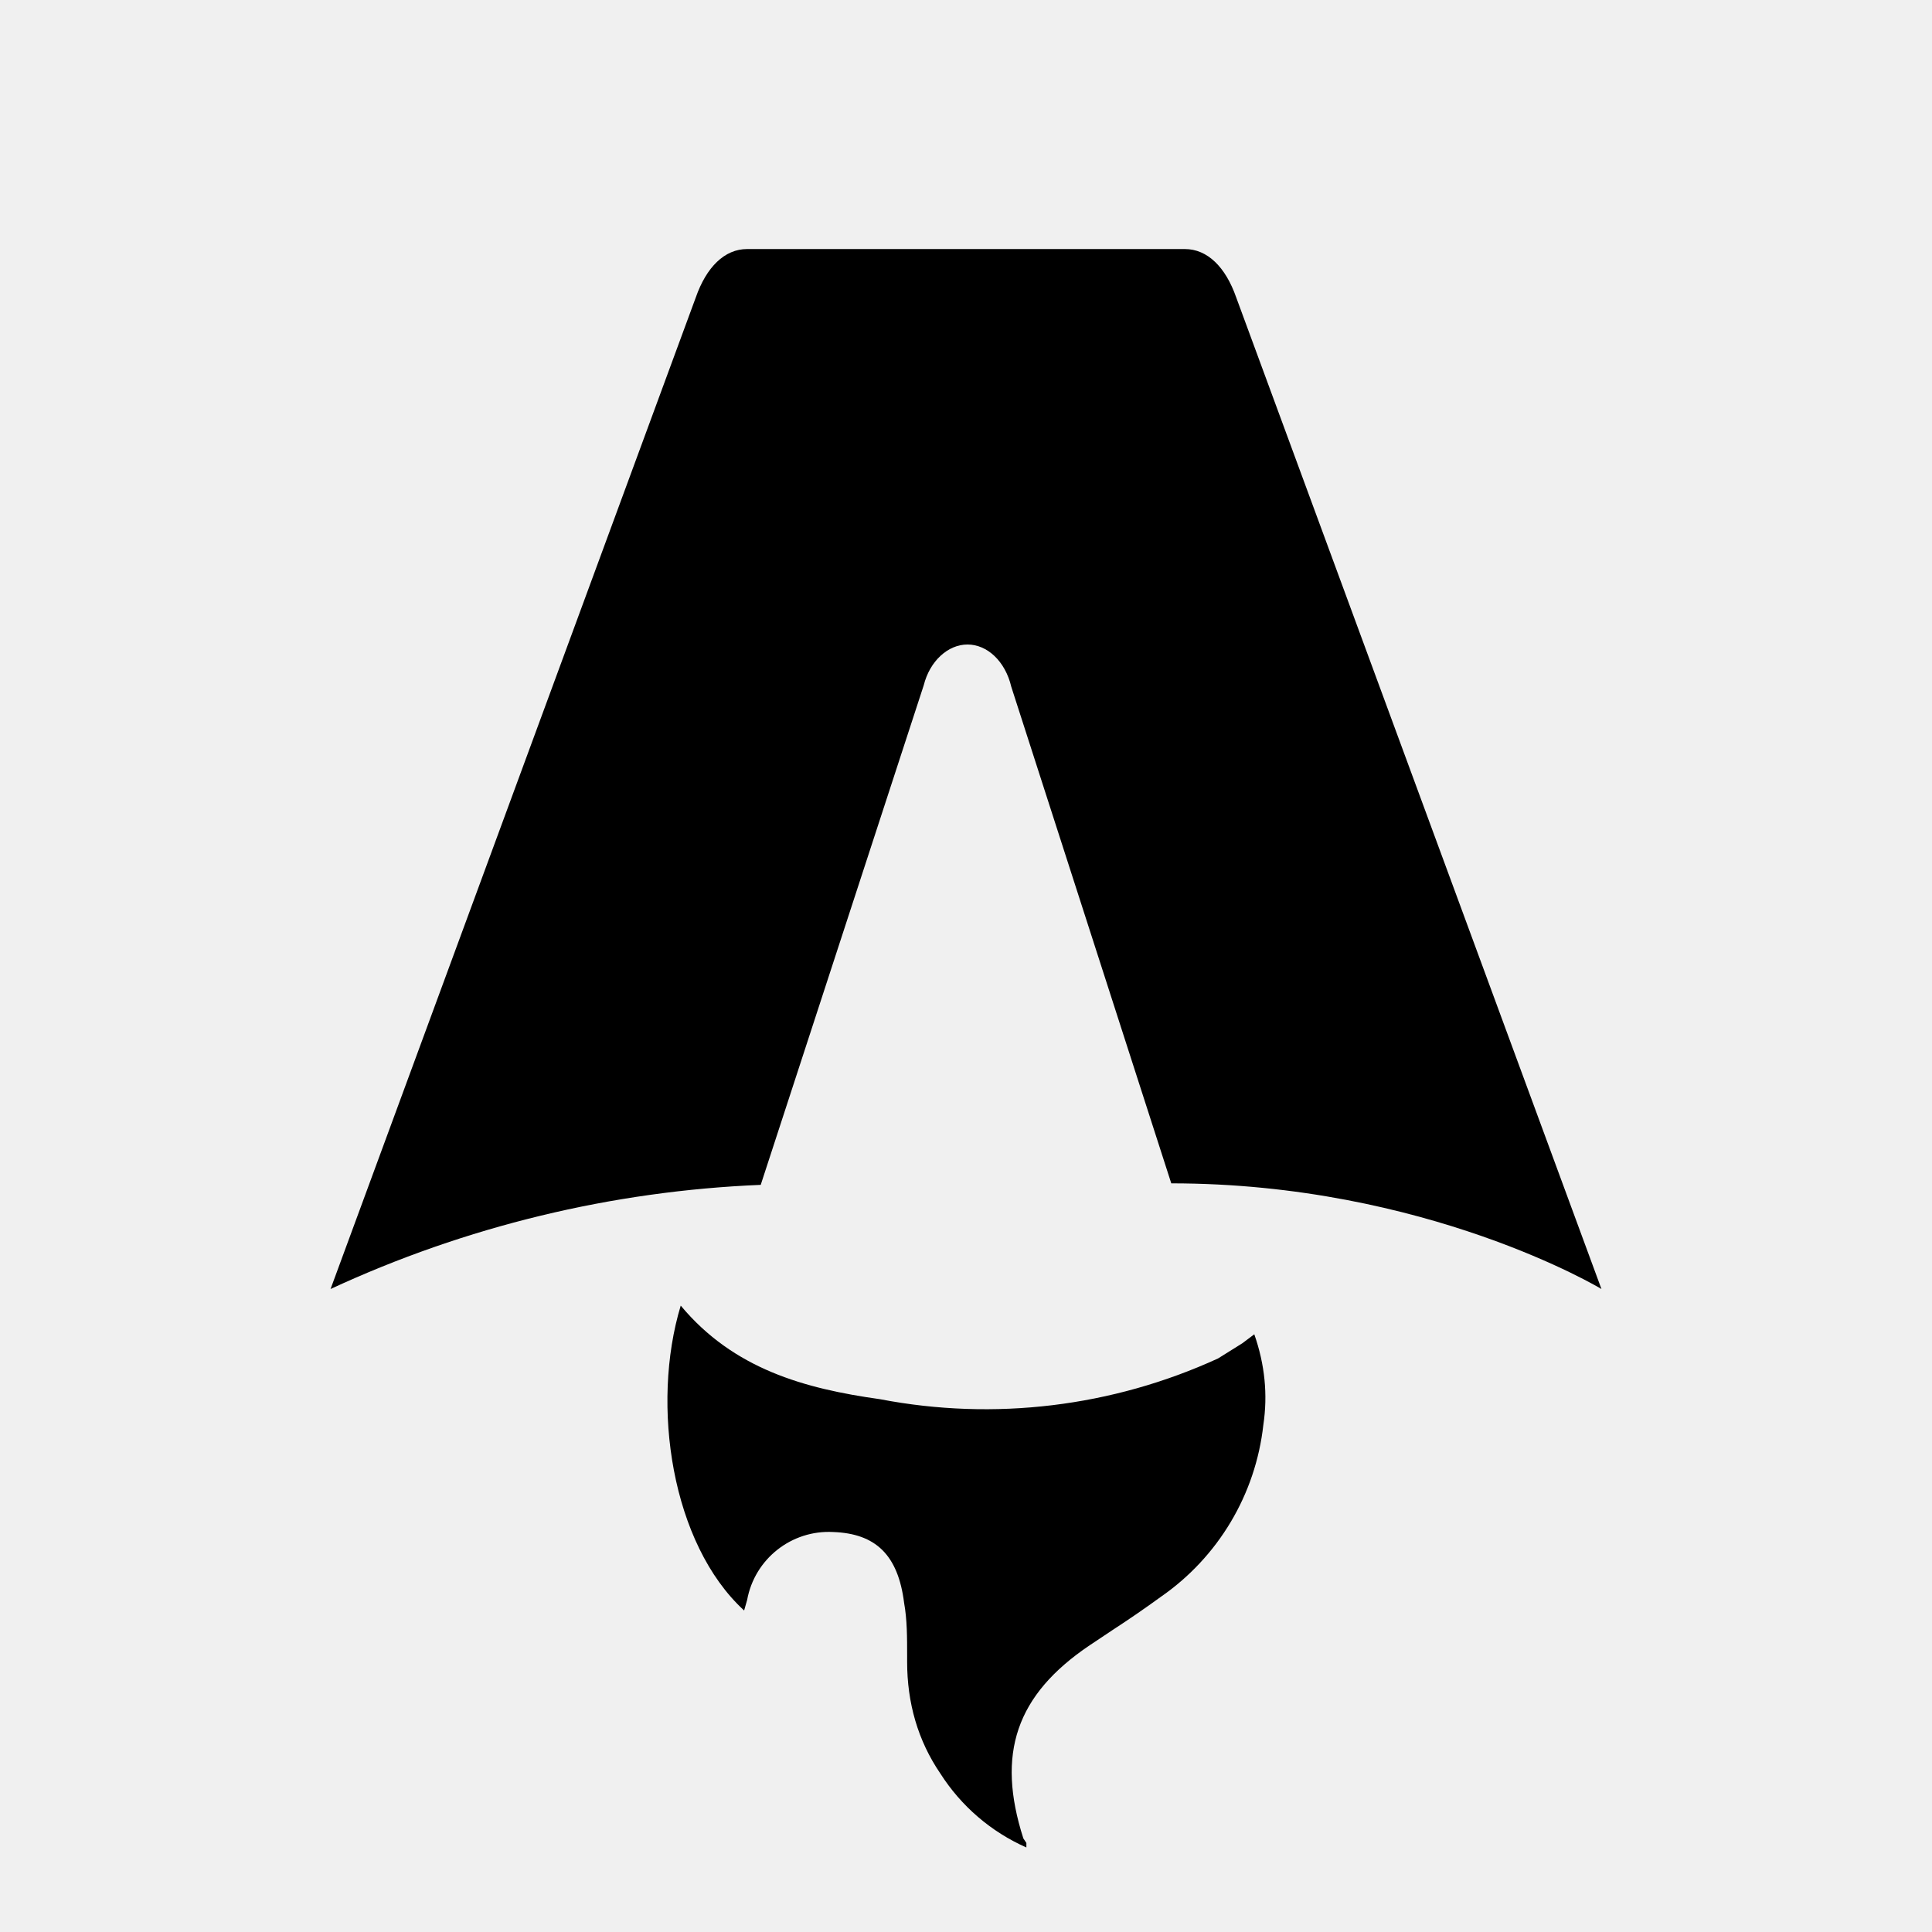
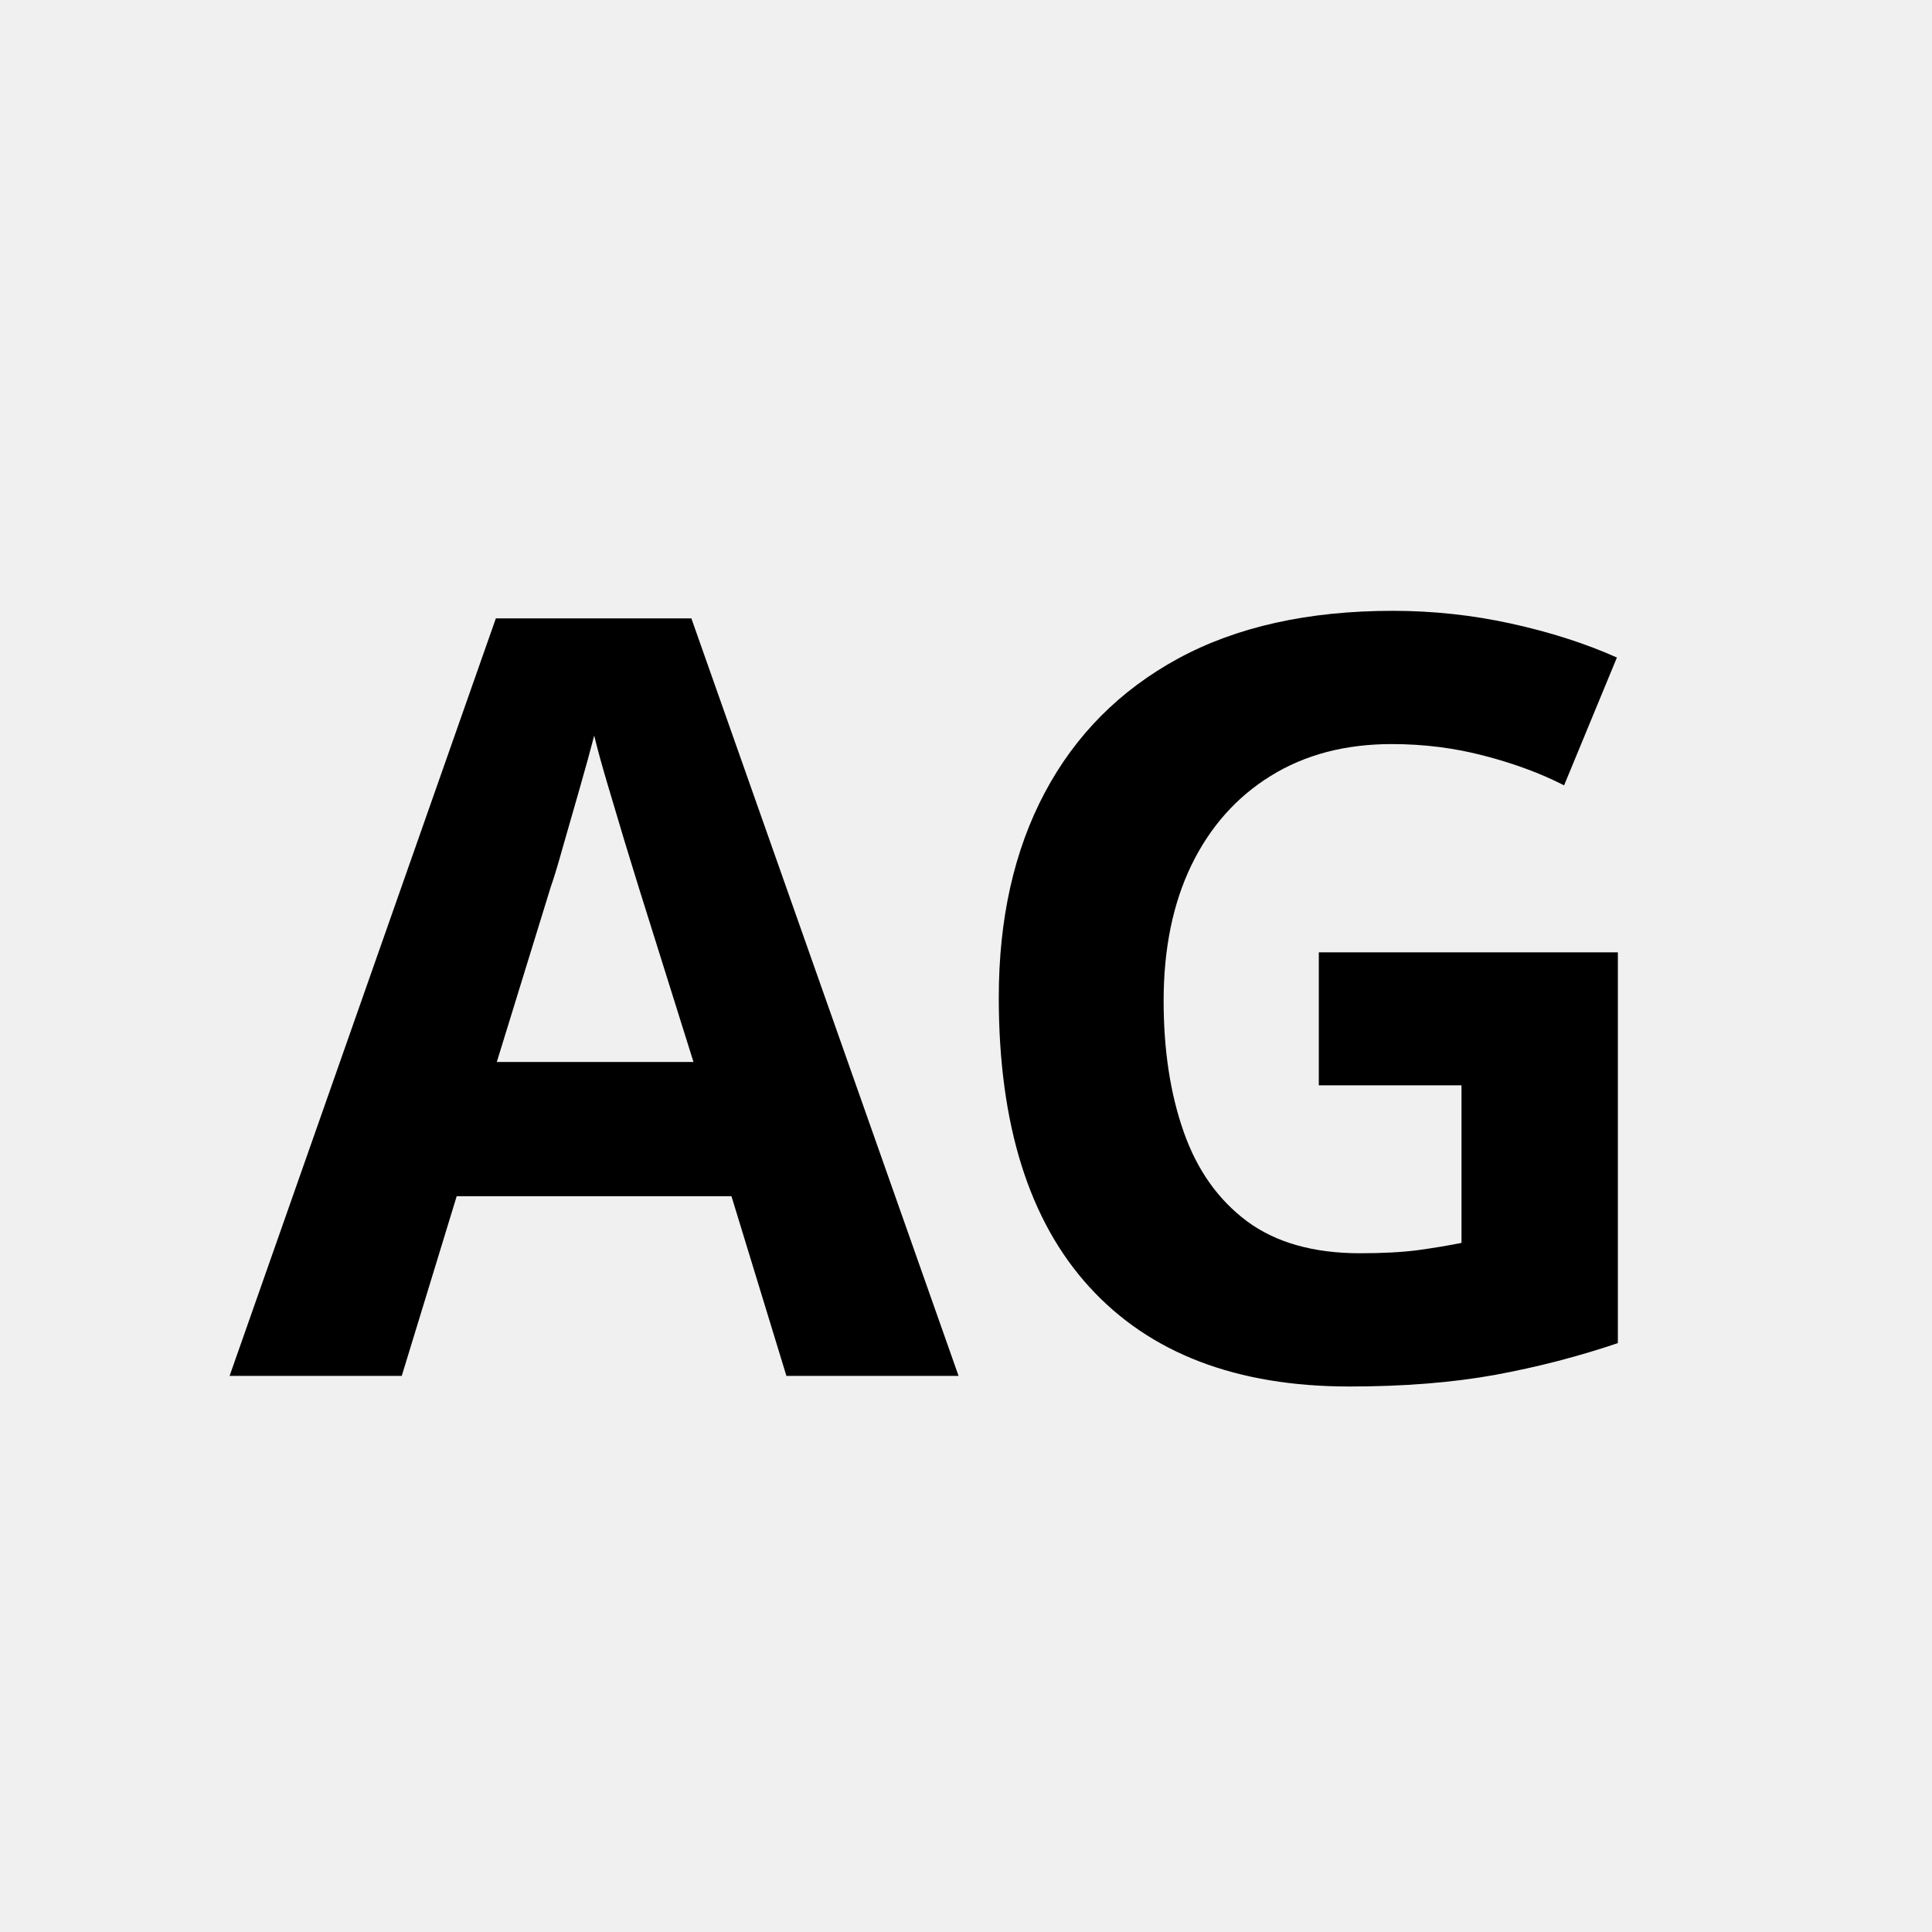
<svg xmlns="http://www.w3.org/2000/svg" fill="none" viewBox="0 0 128 128">
-   <path d="M50.4 78.5a75.1 75.1 0 0 0-28.5 6.9l24.2-65.7c.7-2 1.9-3.2 3.4-3.2h29c1.5 0 2.7 1.2 3.4 3.2l24.2 65.7s-11.6-7-28.5-7L67 45.5c-.4-1.7-1.6-2.8-2.9-2.8-1.3 0-2.5 1.1-2.9 2.7L50.4 78.5Zm-1.1 28.2Zm-4.2-20.2c-2 6.6-.6 15.8 4.2 20.2a17.5 17.5 0 0 1 .2-.7 5.5 5.5 0 0 1 5.7-4.5c2.8.1 4.3 1.5 4.7 4.7.2 1.1.2 2.3.2 3.5v.4c0 2.7.7 5.2 2.2 7.4a13 13 0 0 0 5.7 4.9v-.3l-.2-.3c-1.8-5.6-.5-9.5 4.4-12.8l1.5-1a73 73 0 0 0 3.2-2.2 16 16 0 0 0 6.8-11.4c.3-2 .1-4-.6-6l-.8.6-1.6 1a37 37 0 0 1-22.4 2.7c-5-.7-9.7-2-13.2-6.2Z" />
+   <text x="50%" y="50%" dominant-baseline="central" text-anchor="middle" font-family="sans-serif" font-weight="bold" font-size="70">AG</text>
  <style>
-         path { fill: #000; }
+         text { fill: #000; }
        @media (prefers-color-scheme: dark) {
-             path { fill: #FFF; }
+             text { fill: #FFF; }
        }
    </style>
</svg>
